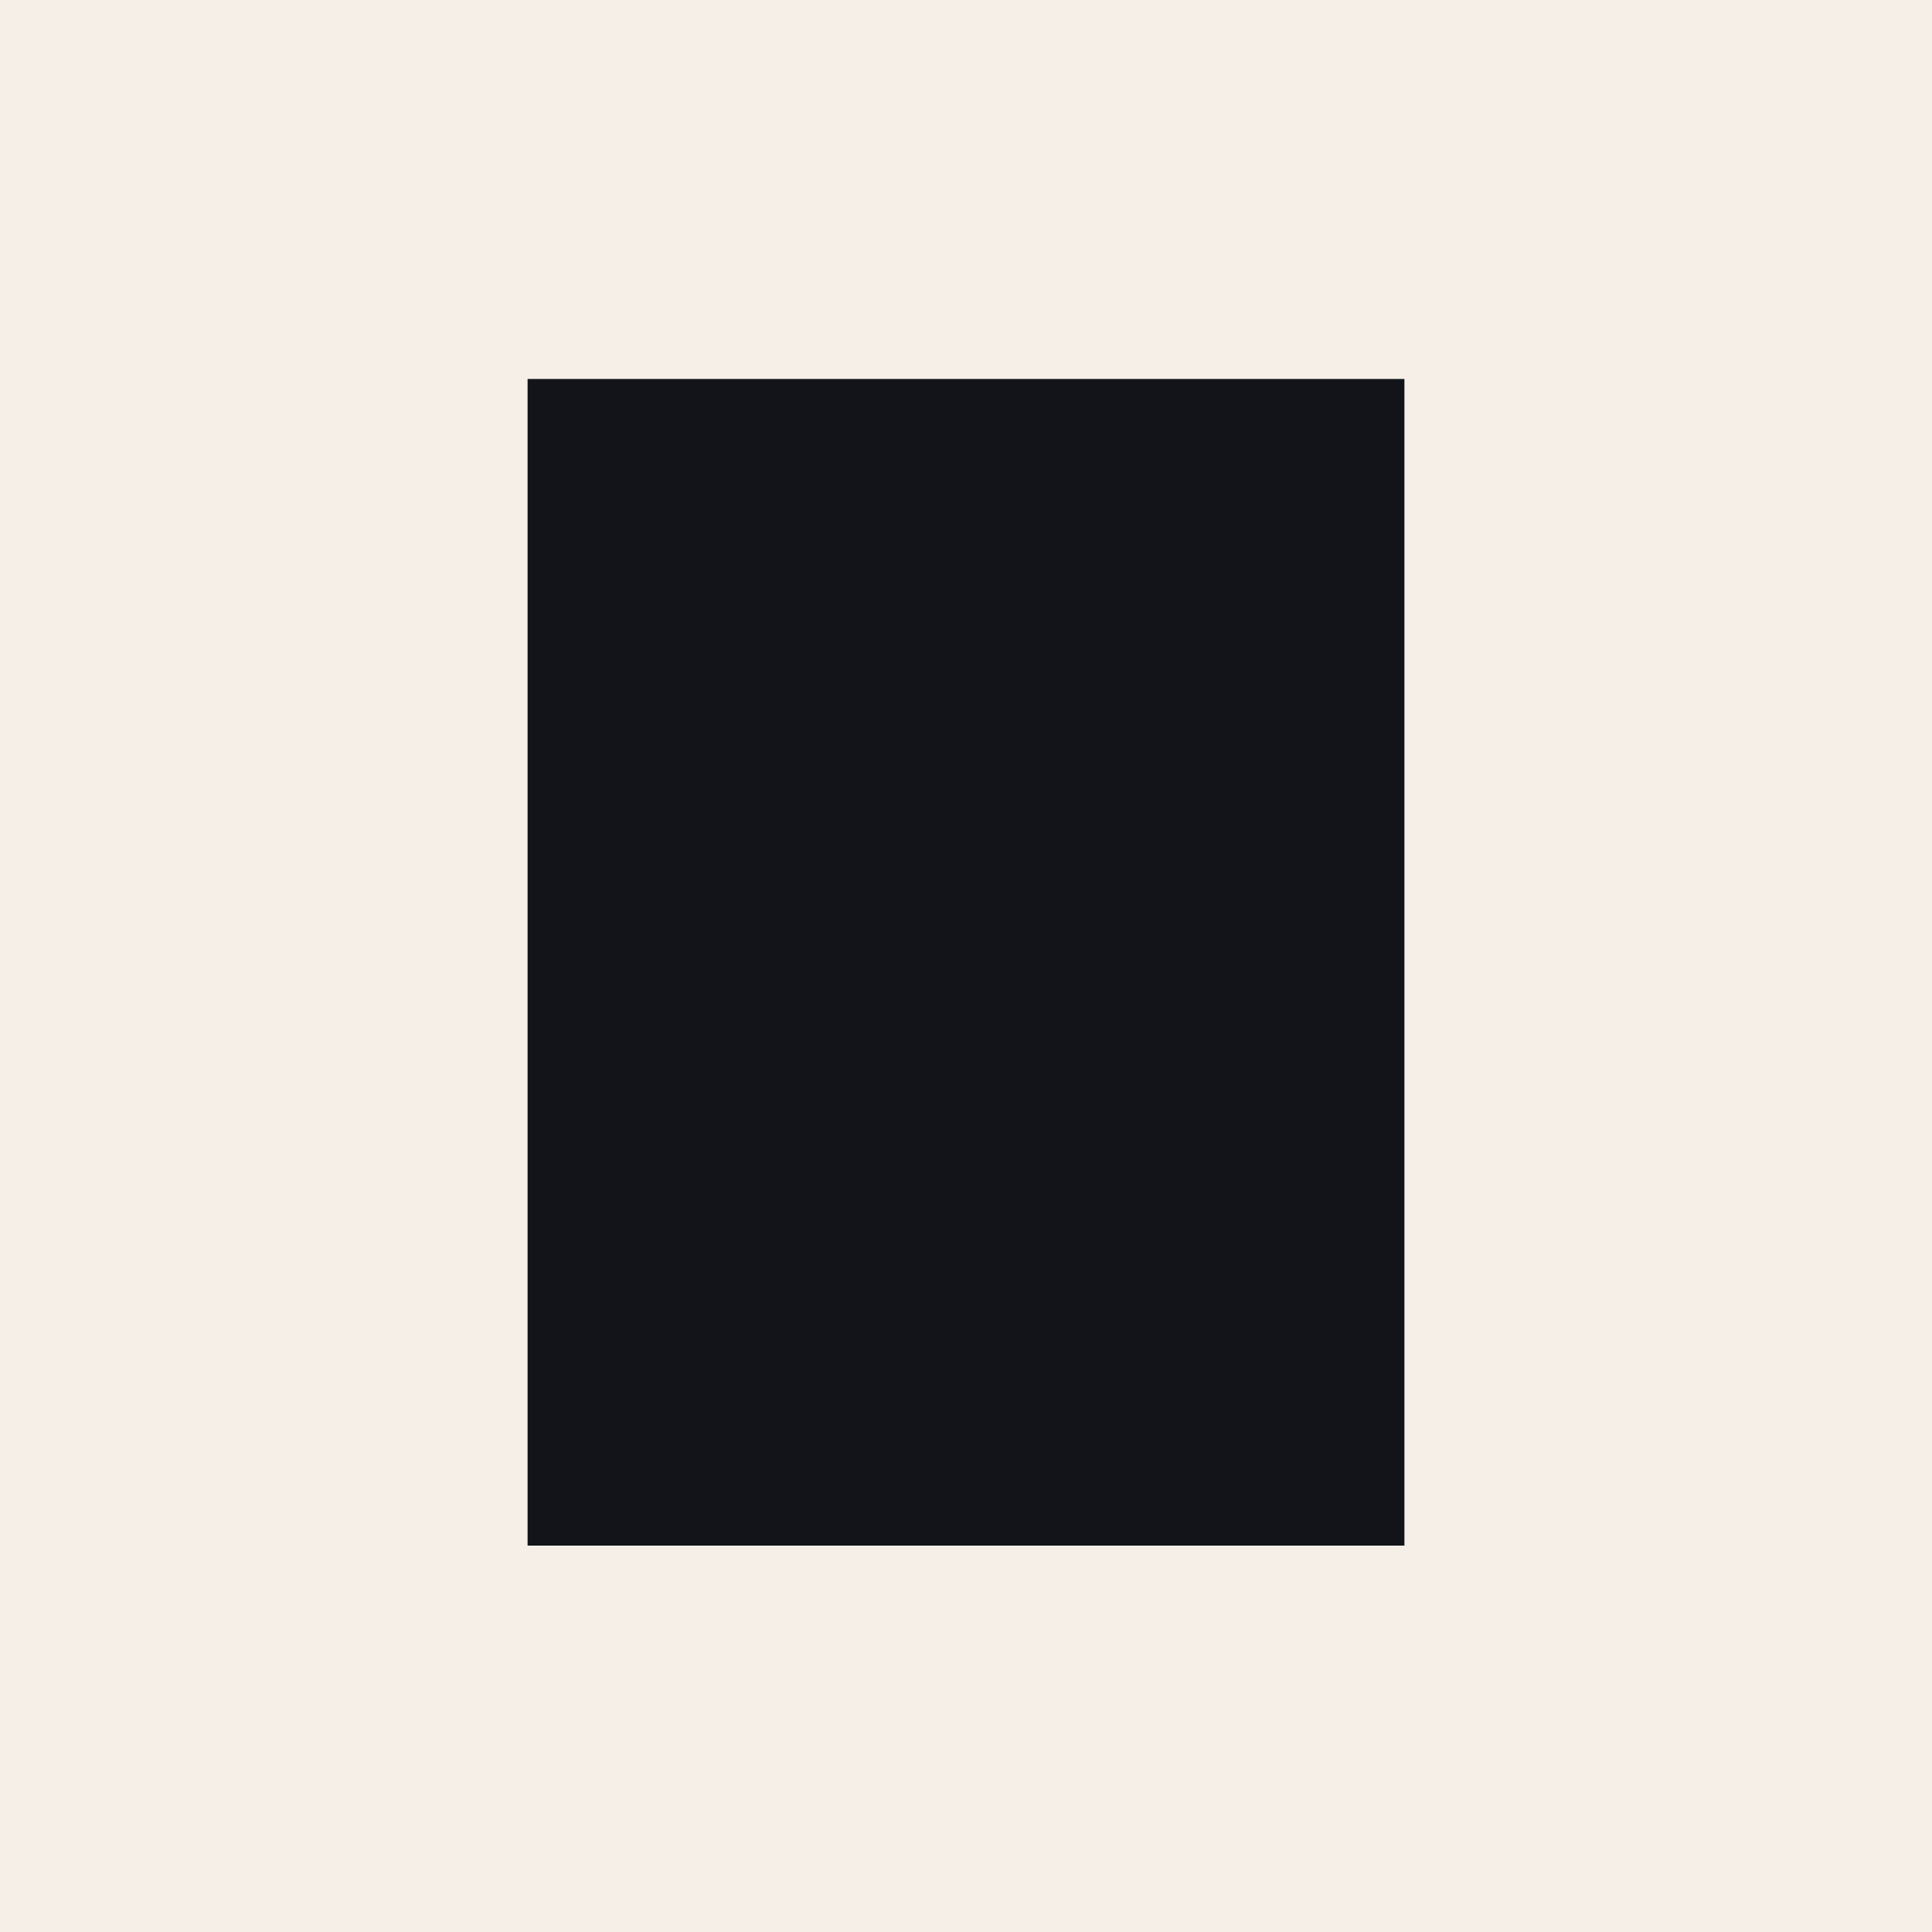
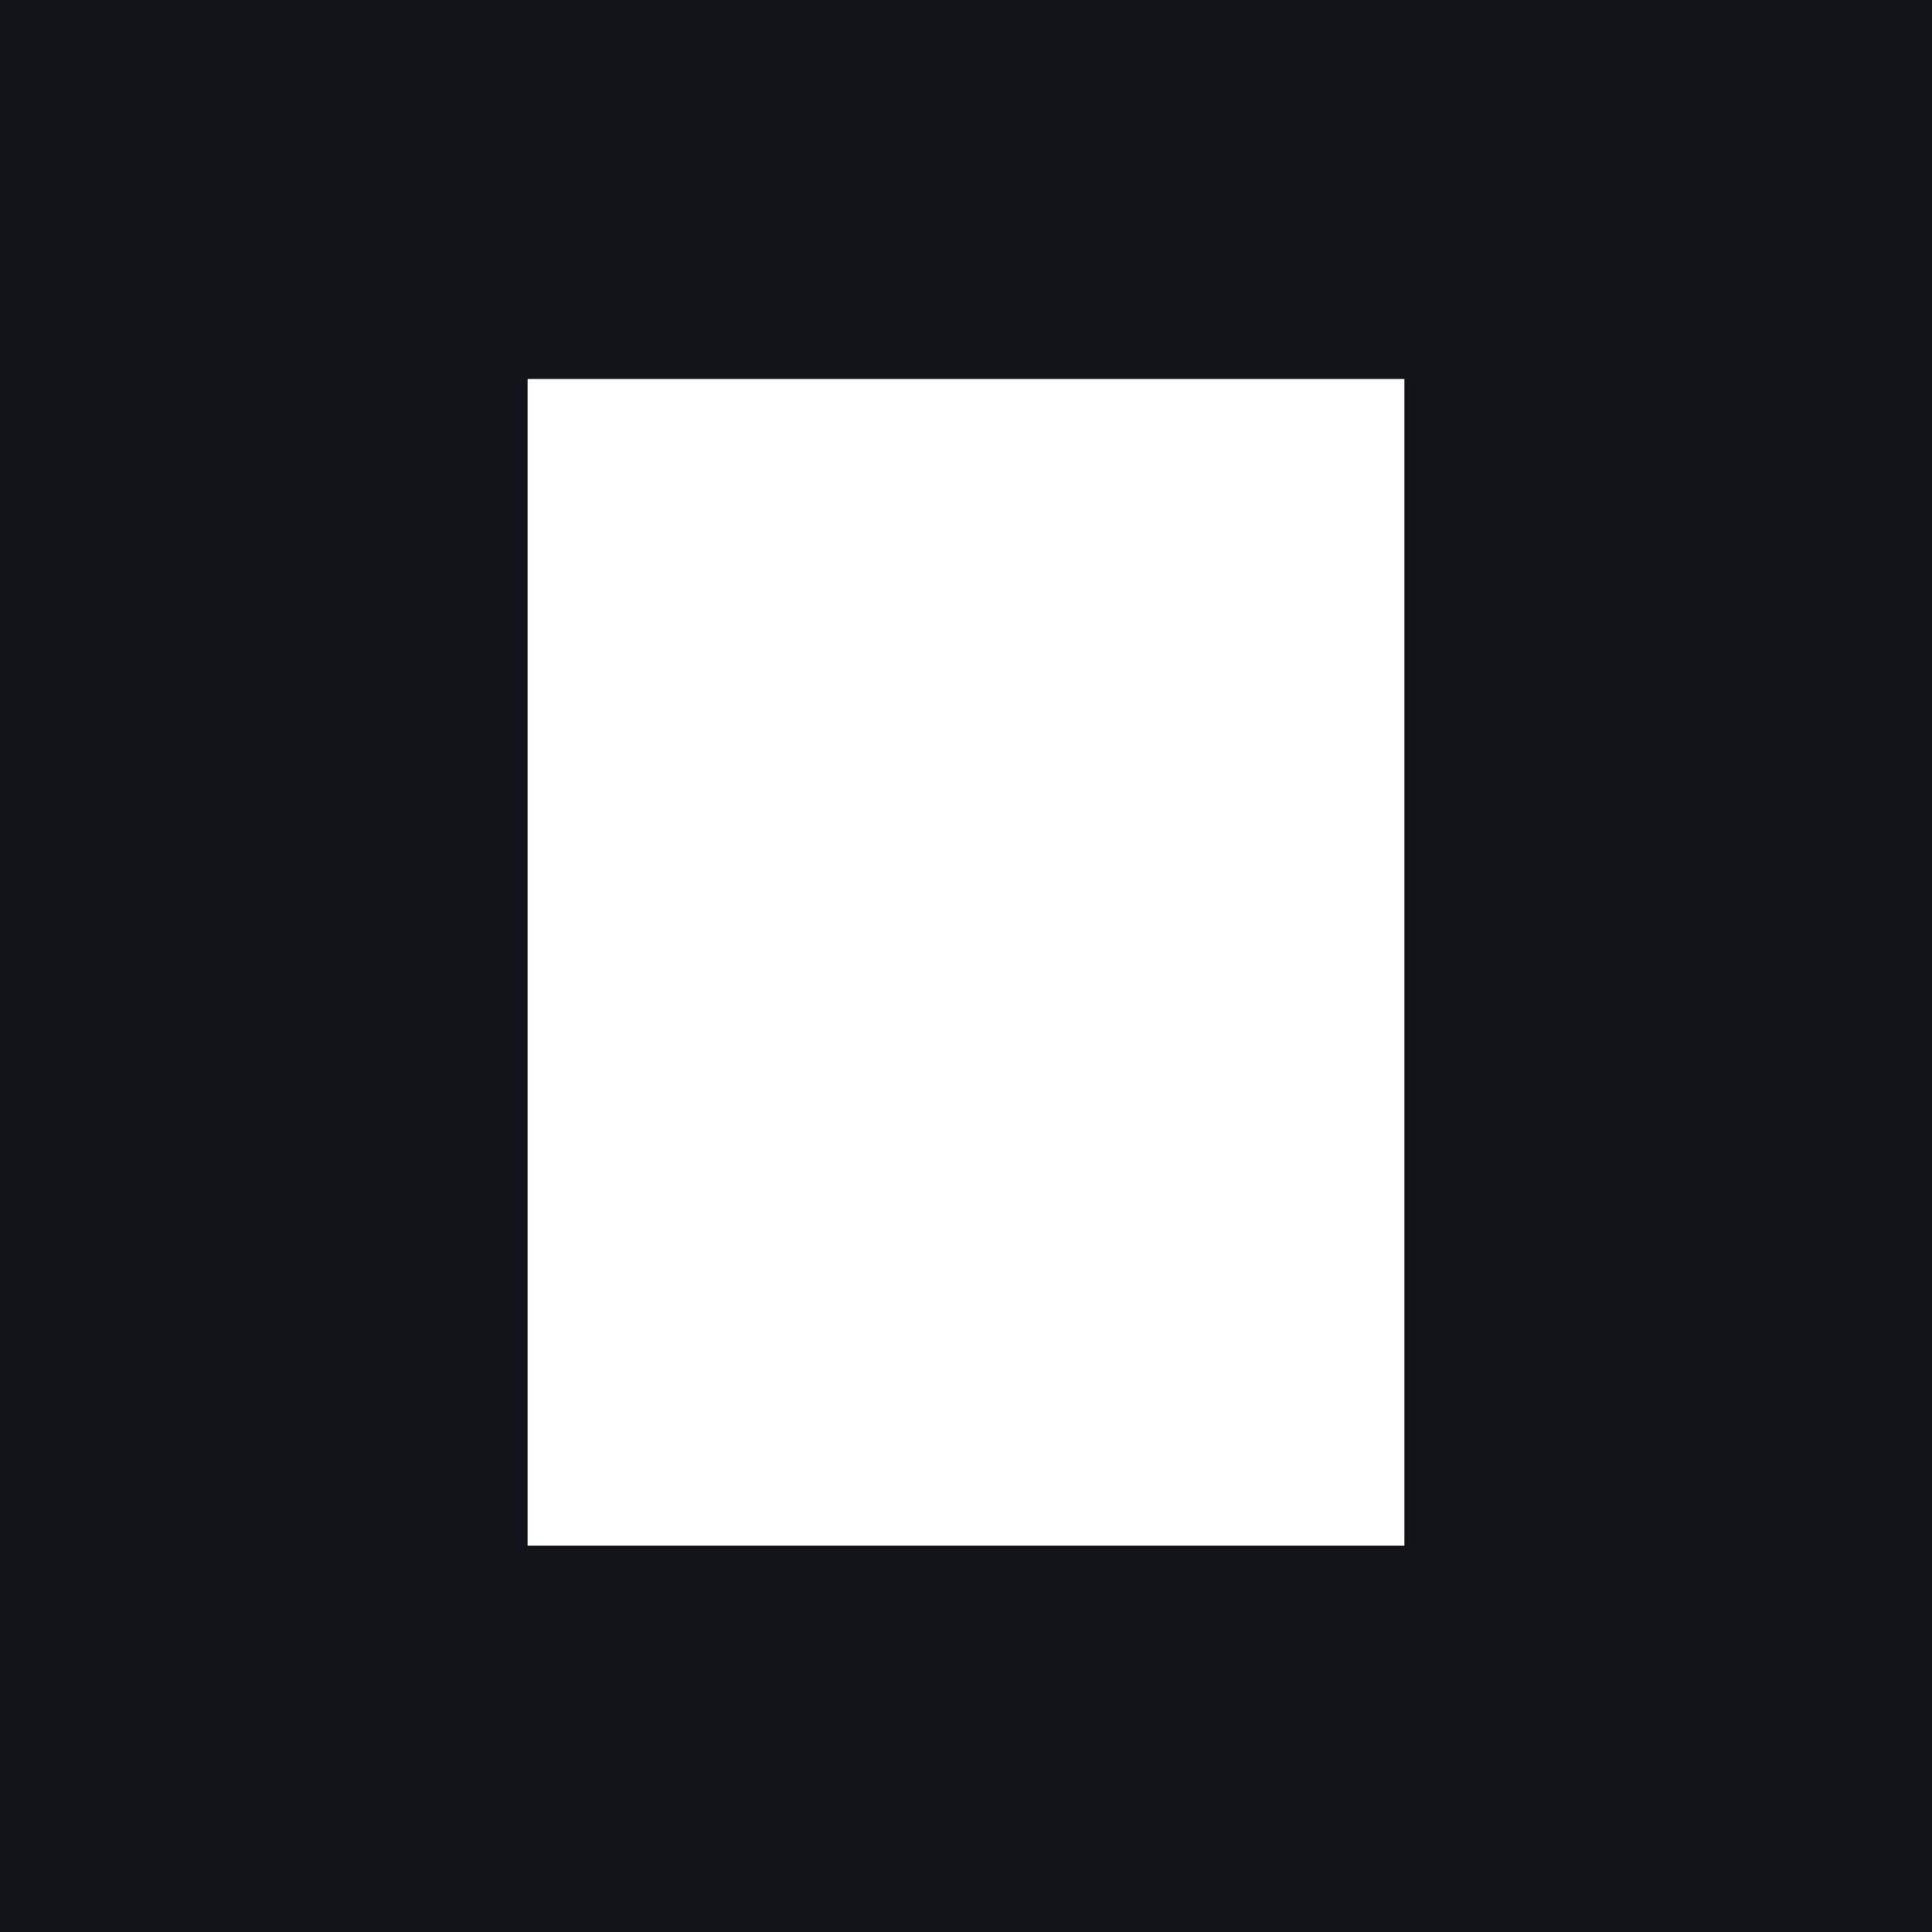
<svg xmlns="http://www.w3.org/2000/svg" fill="none" height="260" viewBox="0 0 260 260" width="260">
-   <path d="m0 0h260v260h-260z" fill="#f5efe7" />
-   <path d="m71 51h118v157h-118z" fill="#121419" />
+   <style>.fav { fill:#121419; } @media (prefers-color-scheme: dark) { .fav { fill:#F5EFE7; } }</style>
+   <path d="M0,0v260h260V0H0z M189,208H71V51h118V208z" class="fav" />
</svg>
